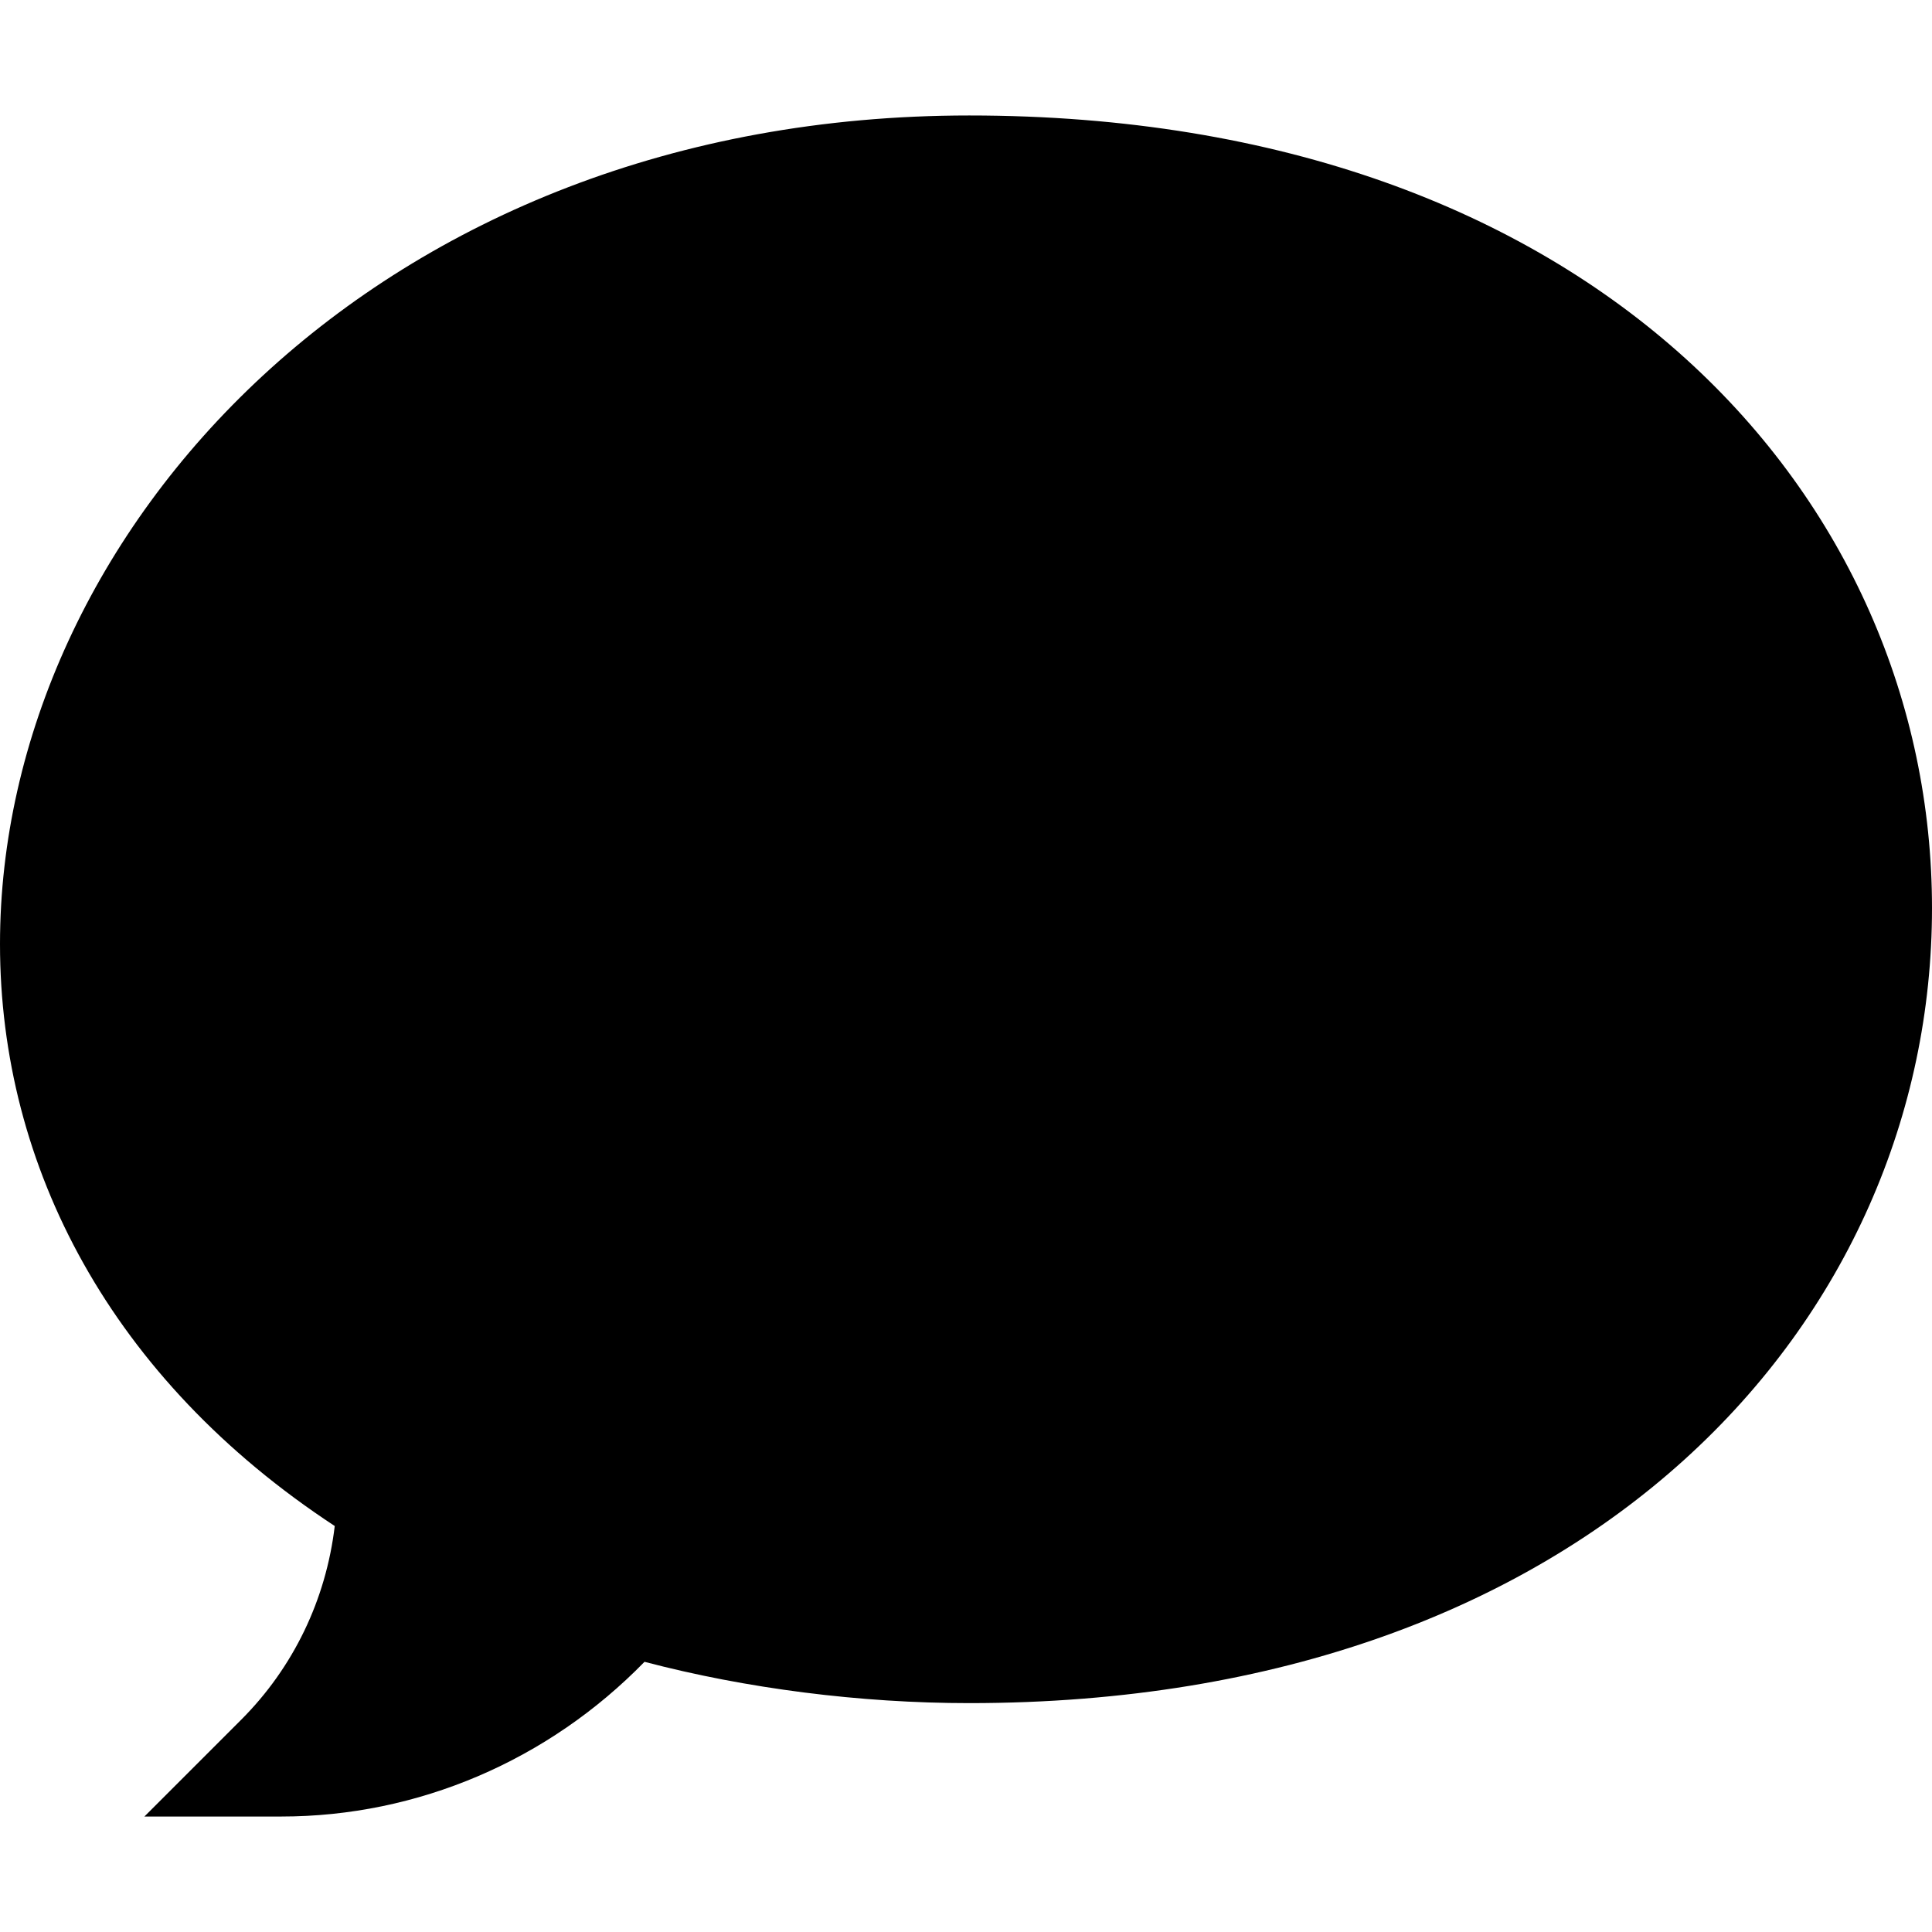
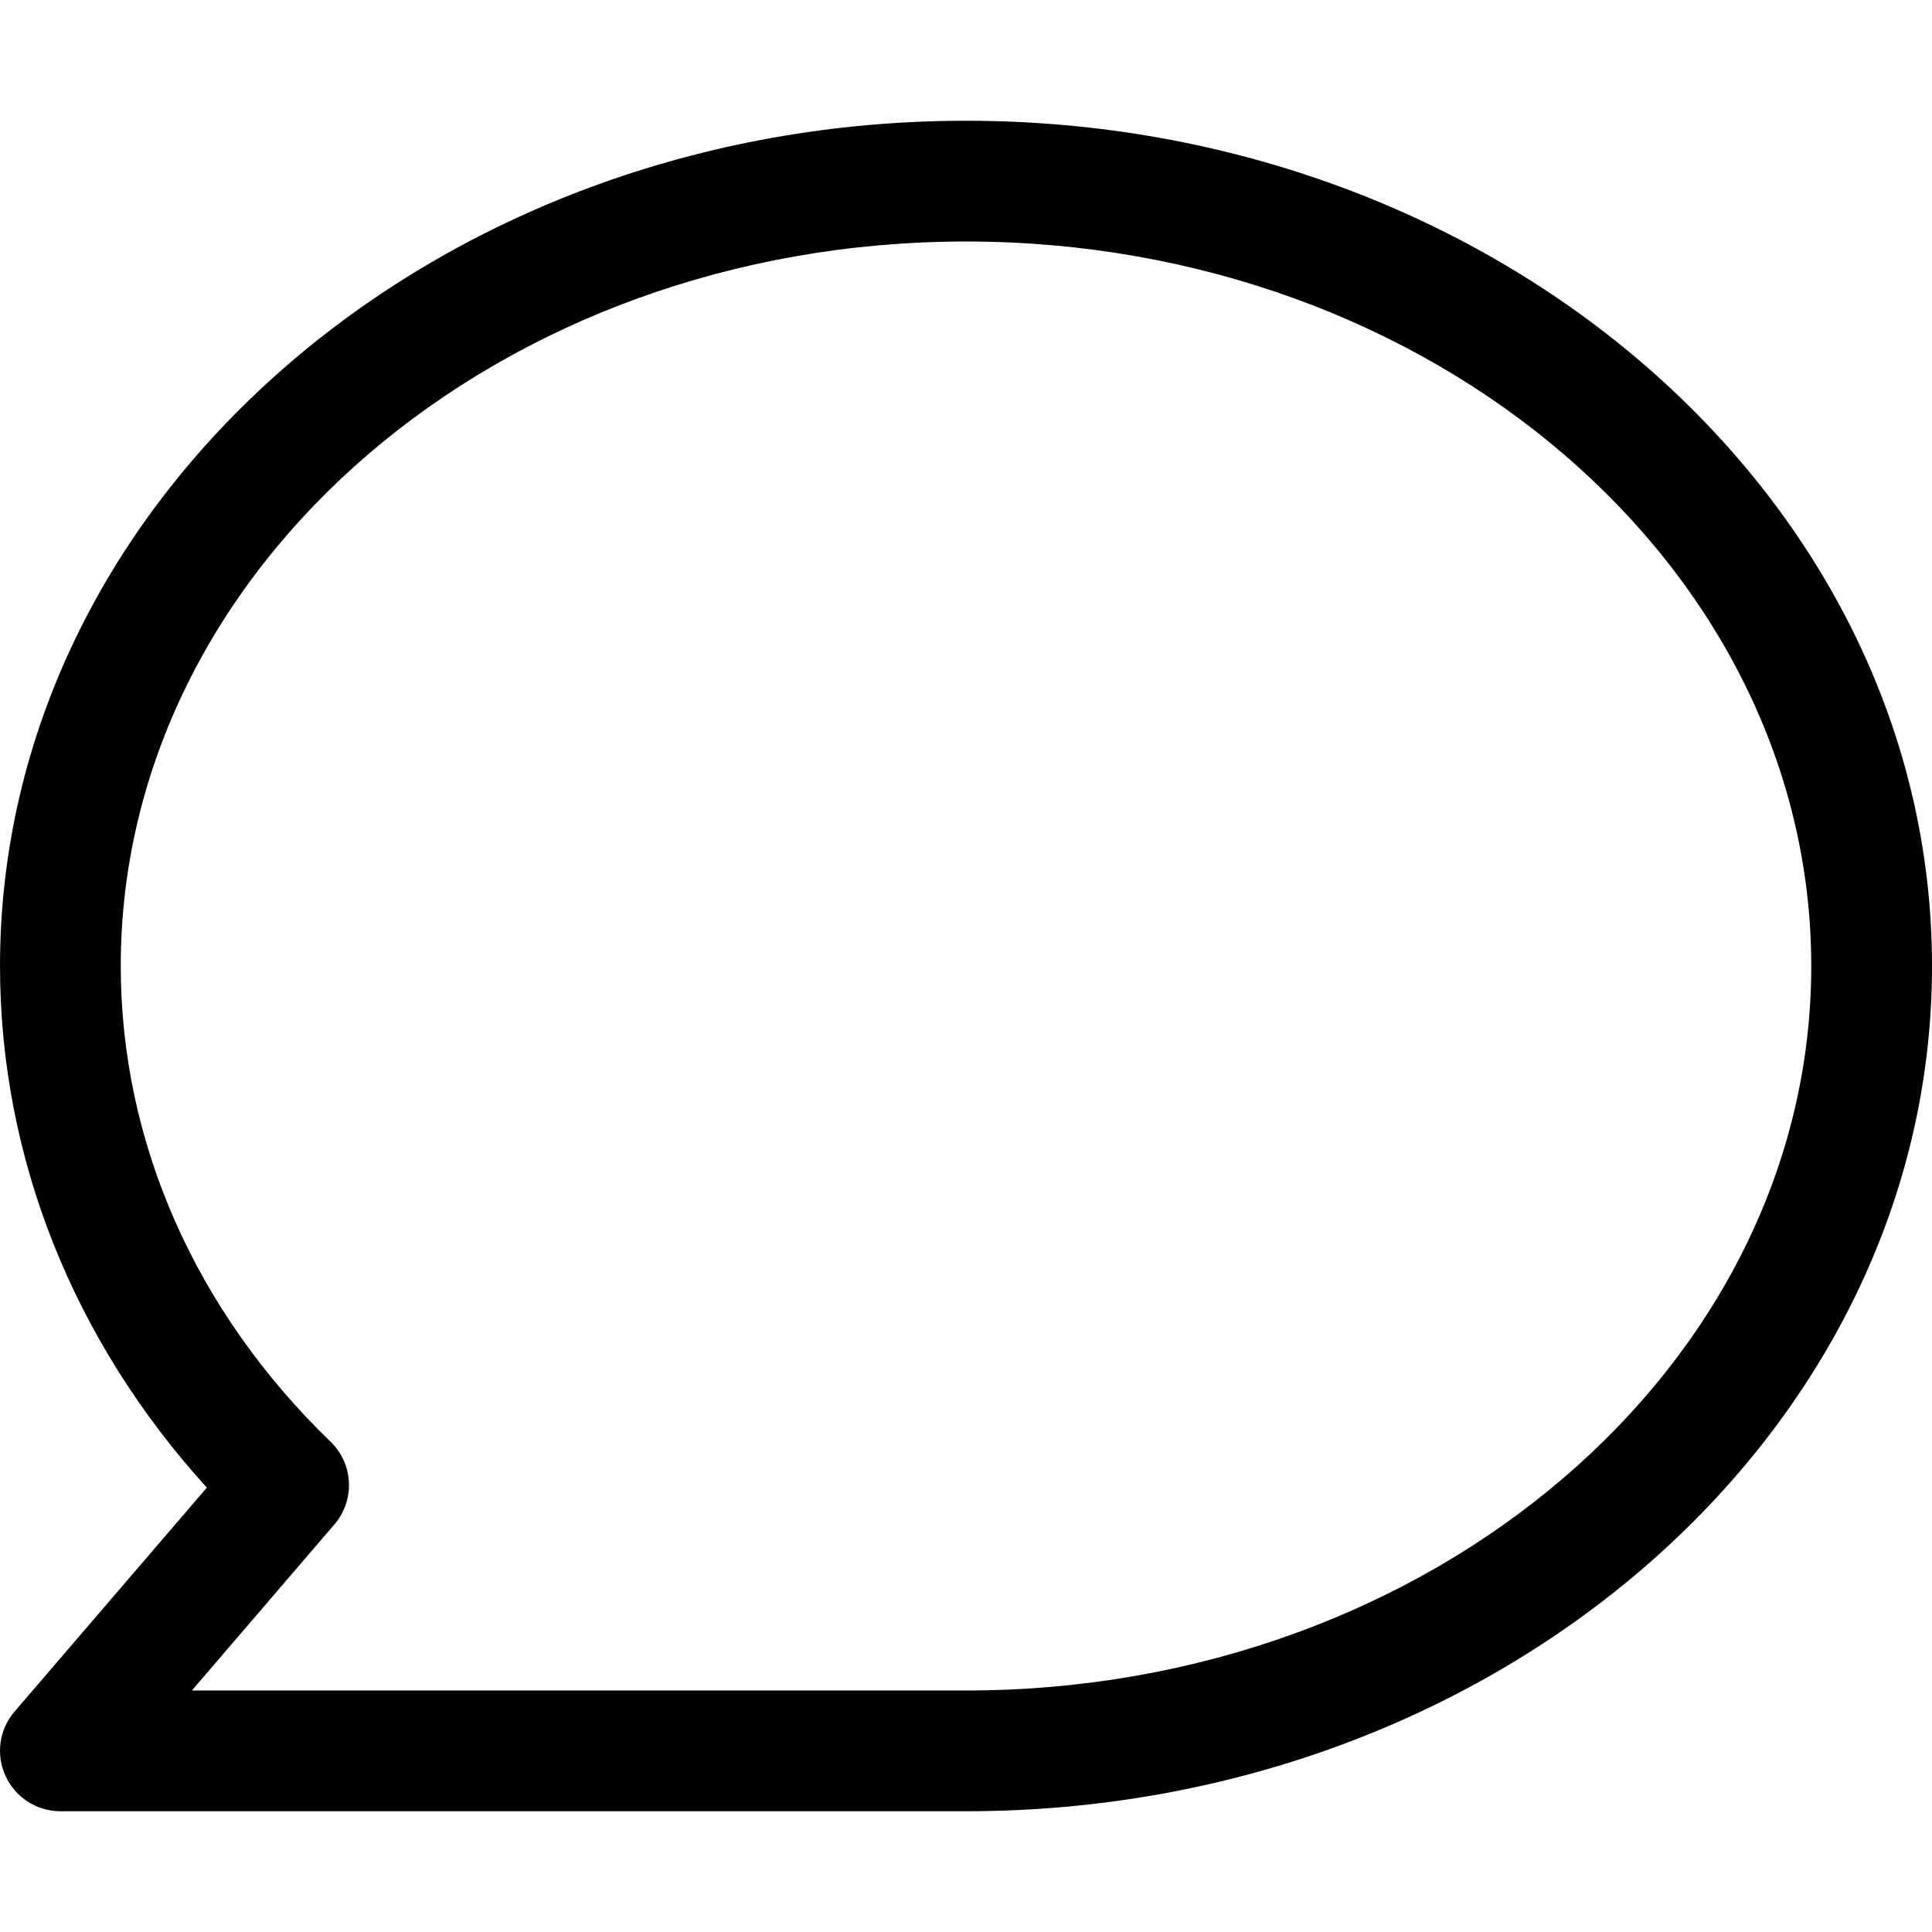
- <svg xmlns="http://www.w3.org/2000/svg" id="Capa_1" enable-background="new 0 0 511.096 511.096" height="512" viewBox="0 0 511.096 511.096" width="512">
-   <g id="Speech_Bubble_48_">
+ <svg xmlns="http://www.w3.org/2000/svg" version="1.1" id="Capa_1" x="0px" y="0px" viewBox="0 0 512.002 512.002" style="enable-background:new 0 0 512.002 512.002;" xml:space="preserve">
+   <g>
    <g>
-       <path d="m74.414 480.548h-36.214l25.607-25.607c13.807-13.807 22.429-31.765 24.747-51.246-59.127-38.802-88.554-95.014-88.554-153.944 0-108.719 99.923-219.203 256.414-219.203 165.785 0 254.682 101.666 254.682 209.678 0 108.724-89.836 210.322-254.682 210.322-28.877 0-59.01-3.855-85.913-10.928-25.467 26.121-59.973 40.928-96.087 40.928z" />
+       <path d="M256.002,32.001c-141.152,0-256,100.48-256,224c0,50.624,19.328,99.2,54.816,138.24L3.874,453.569    c-4.096,4.736-5.024,11.424-2.4,17.088c2.592,5.696,8.288,9.344,14.528,9.344h240c141.152,0,256-100.48,256-224    S397.154,32.001,256.002,32.001z M256.002,448.001H50.85l37.76-44c5.536-6.432,5.088-16.032-0.992-21.92    c-35.872-34.624-55.616-79.424-55.616-126.08c0-105.888,100.512-192,224-192s224,86.112,224,192S379.49,448.001,256.002,448.001z" />
    </g>
  </g>
+   <g>
+ </g>
+   <g>
+ </g>
+   <g>
+ </g>
+   <g>
+ </g>
+   <g>
+ </g>
+   <g>
+ </g>
+   <g>
+ </g>
+   <g>
+ </g>
+   <g>
+ </g>
+   <g>
+ </g>
+   <g>
+ </g>
+   <g>
+ </g>
+   <g>
+ </g>
+   <g>
+ </g>
+   <g>
+ </g>
</svg>
